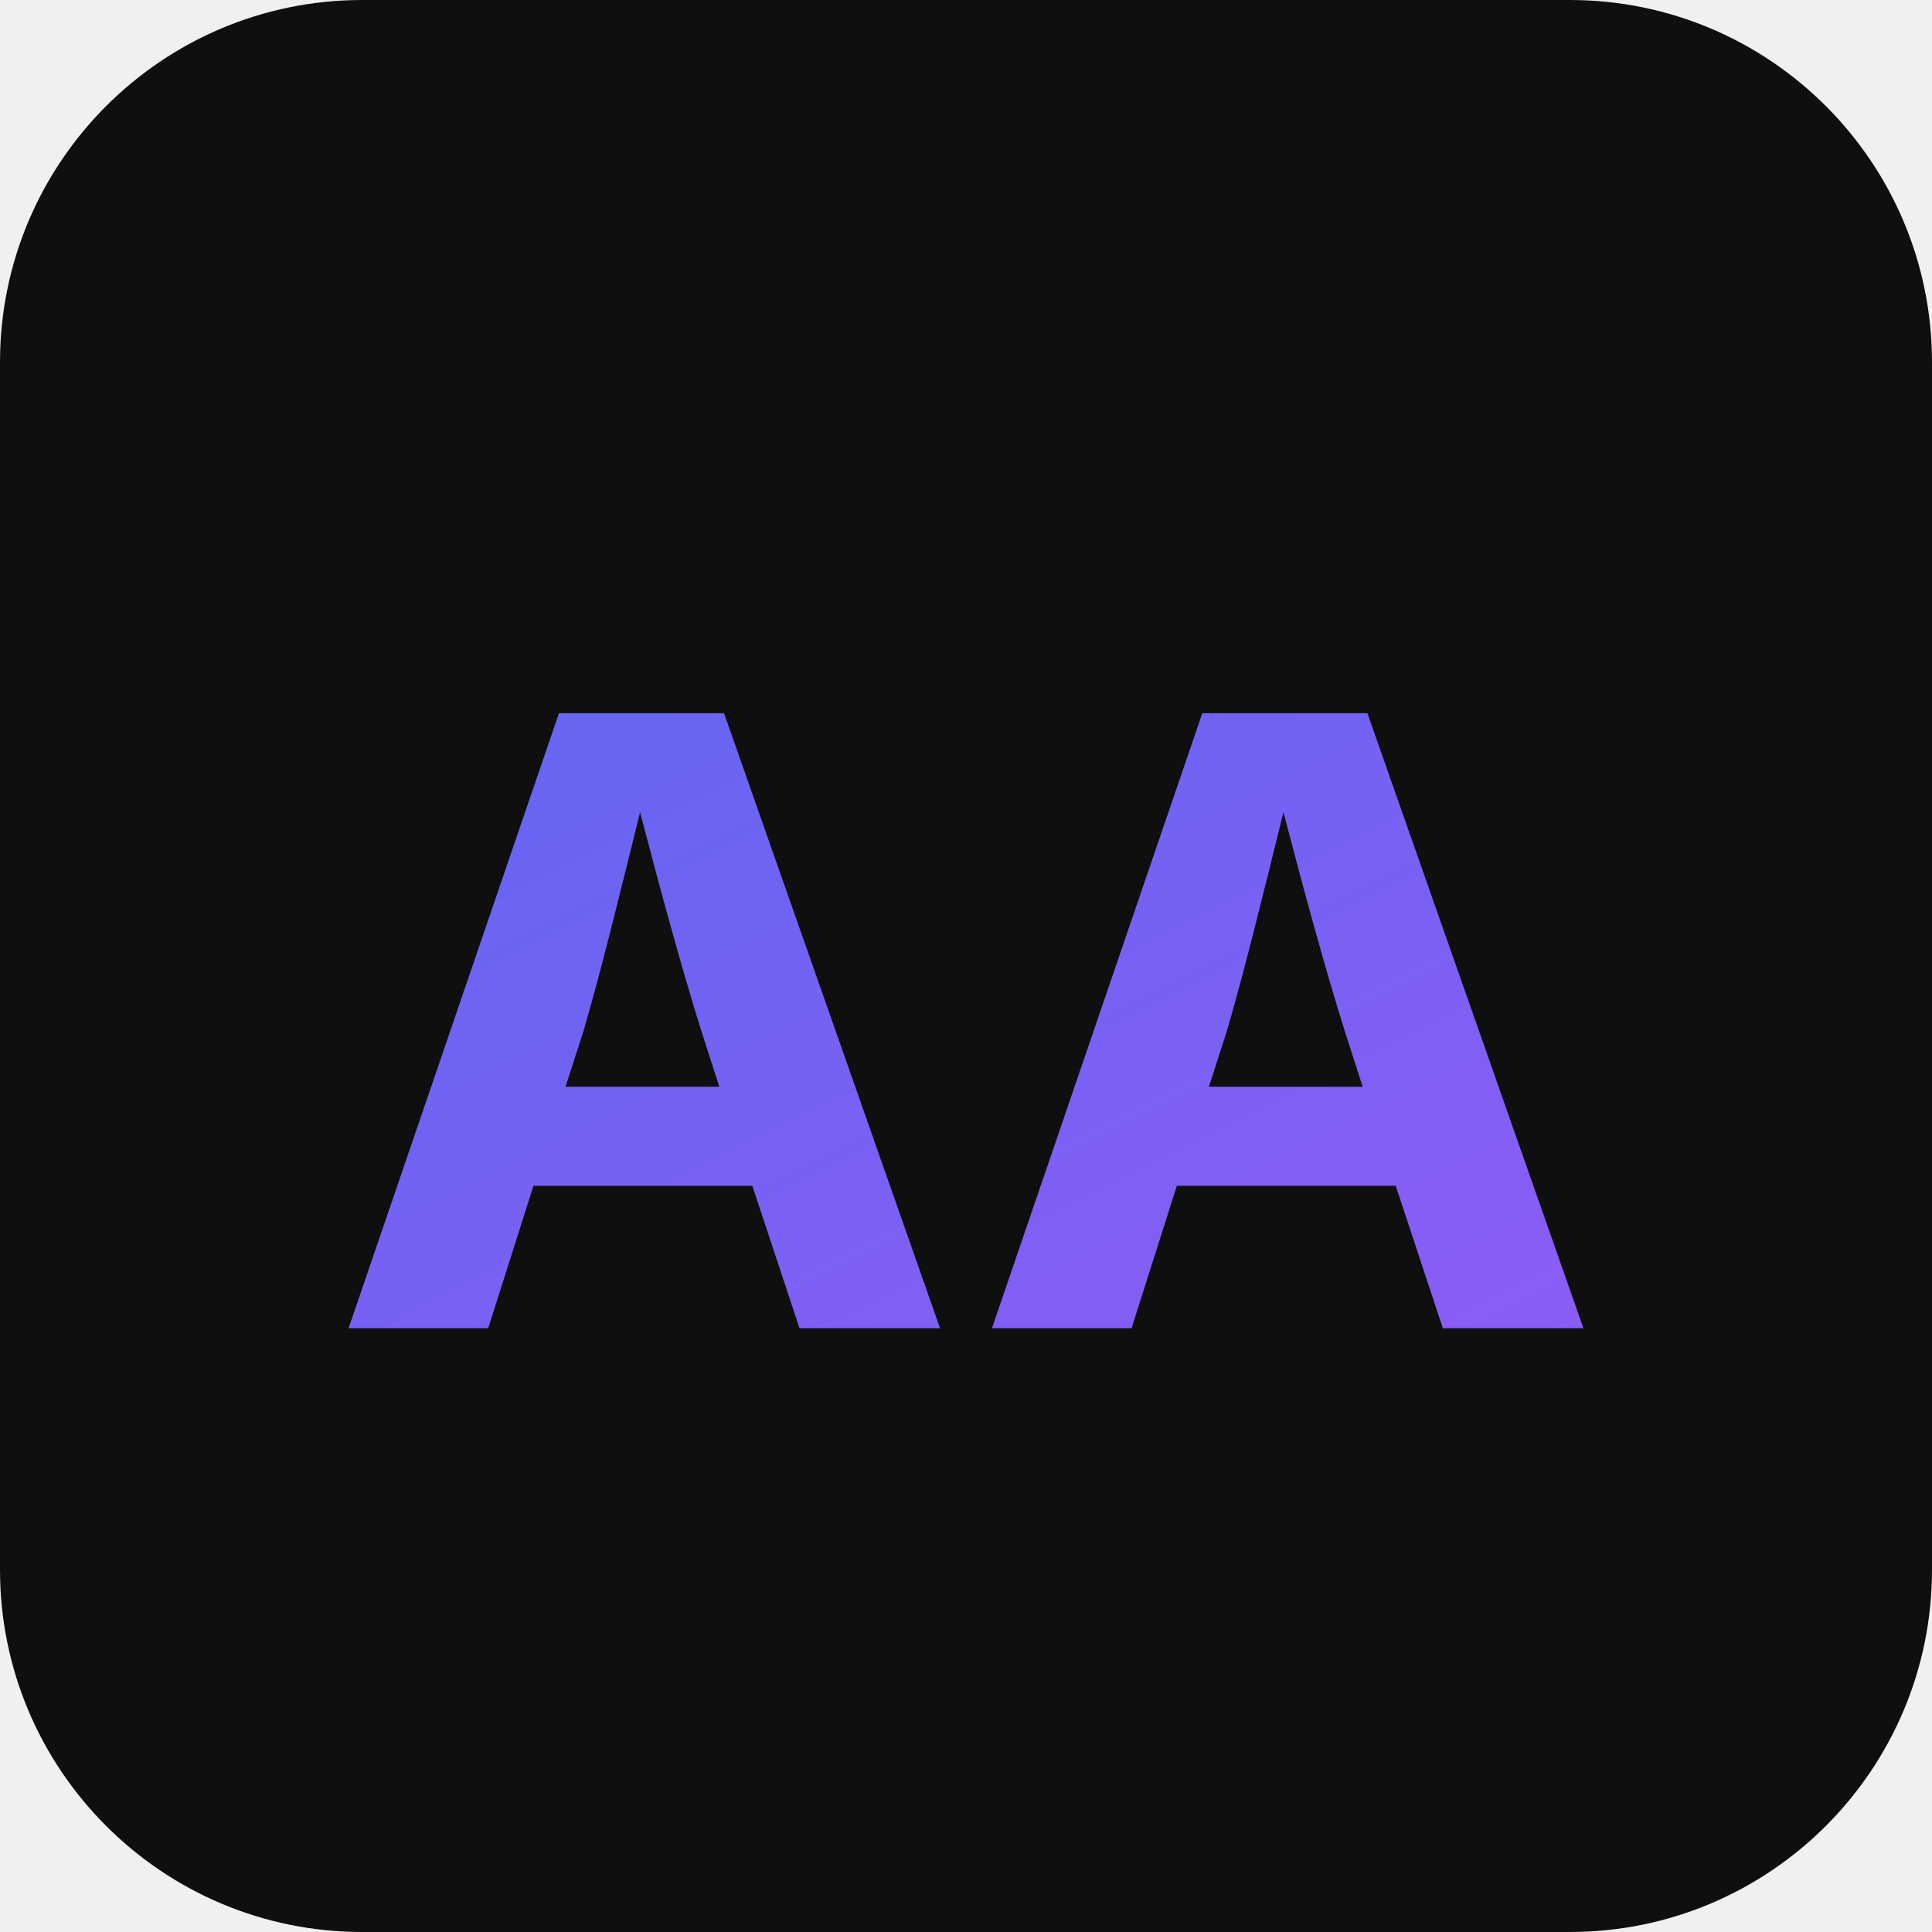
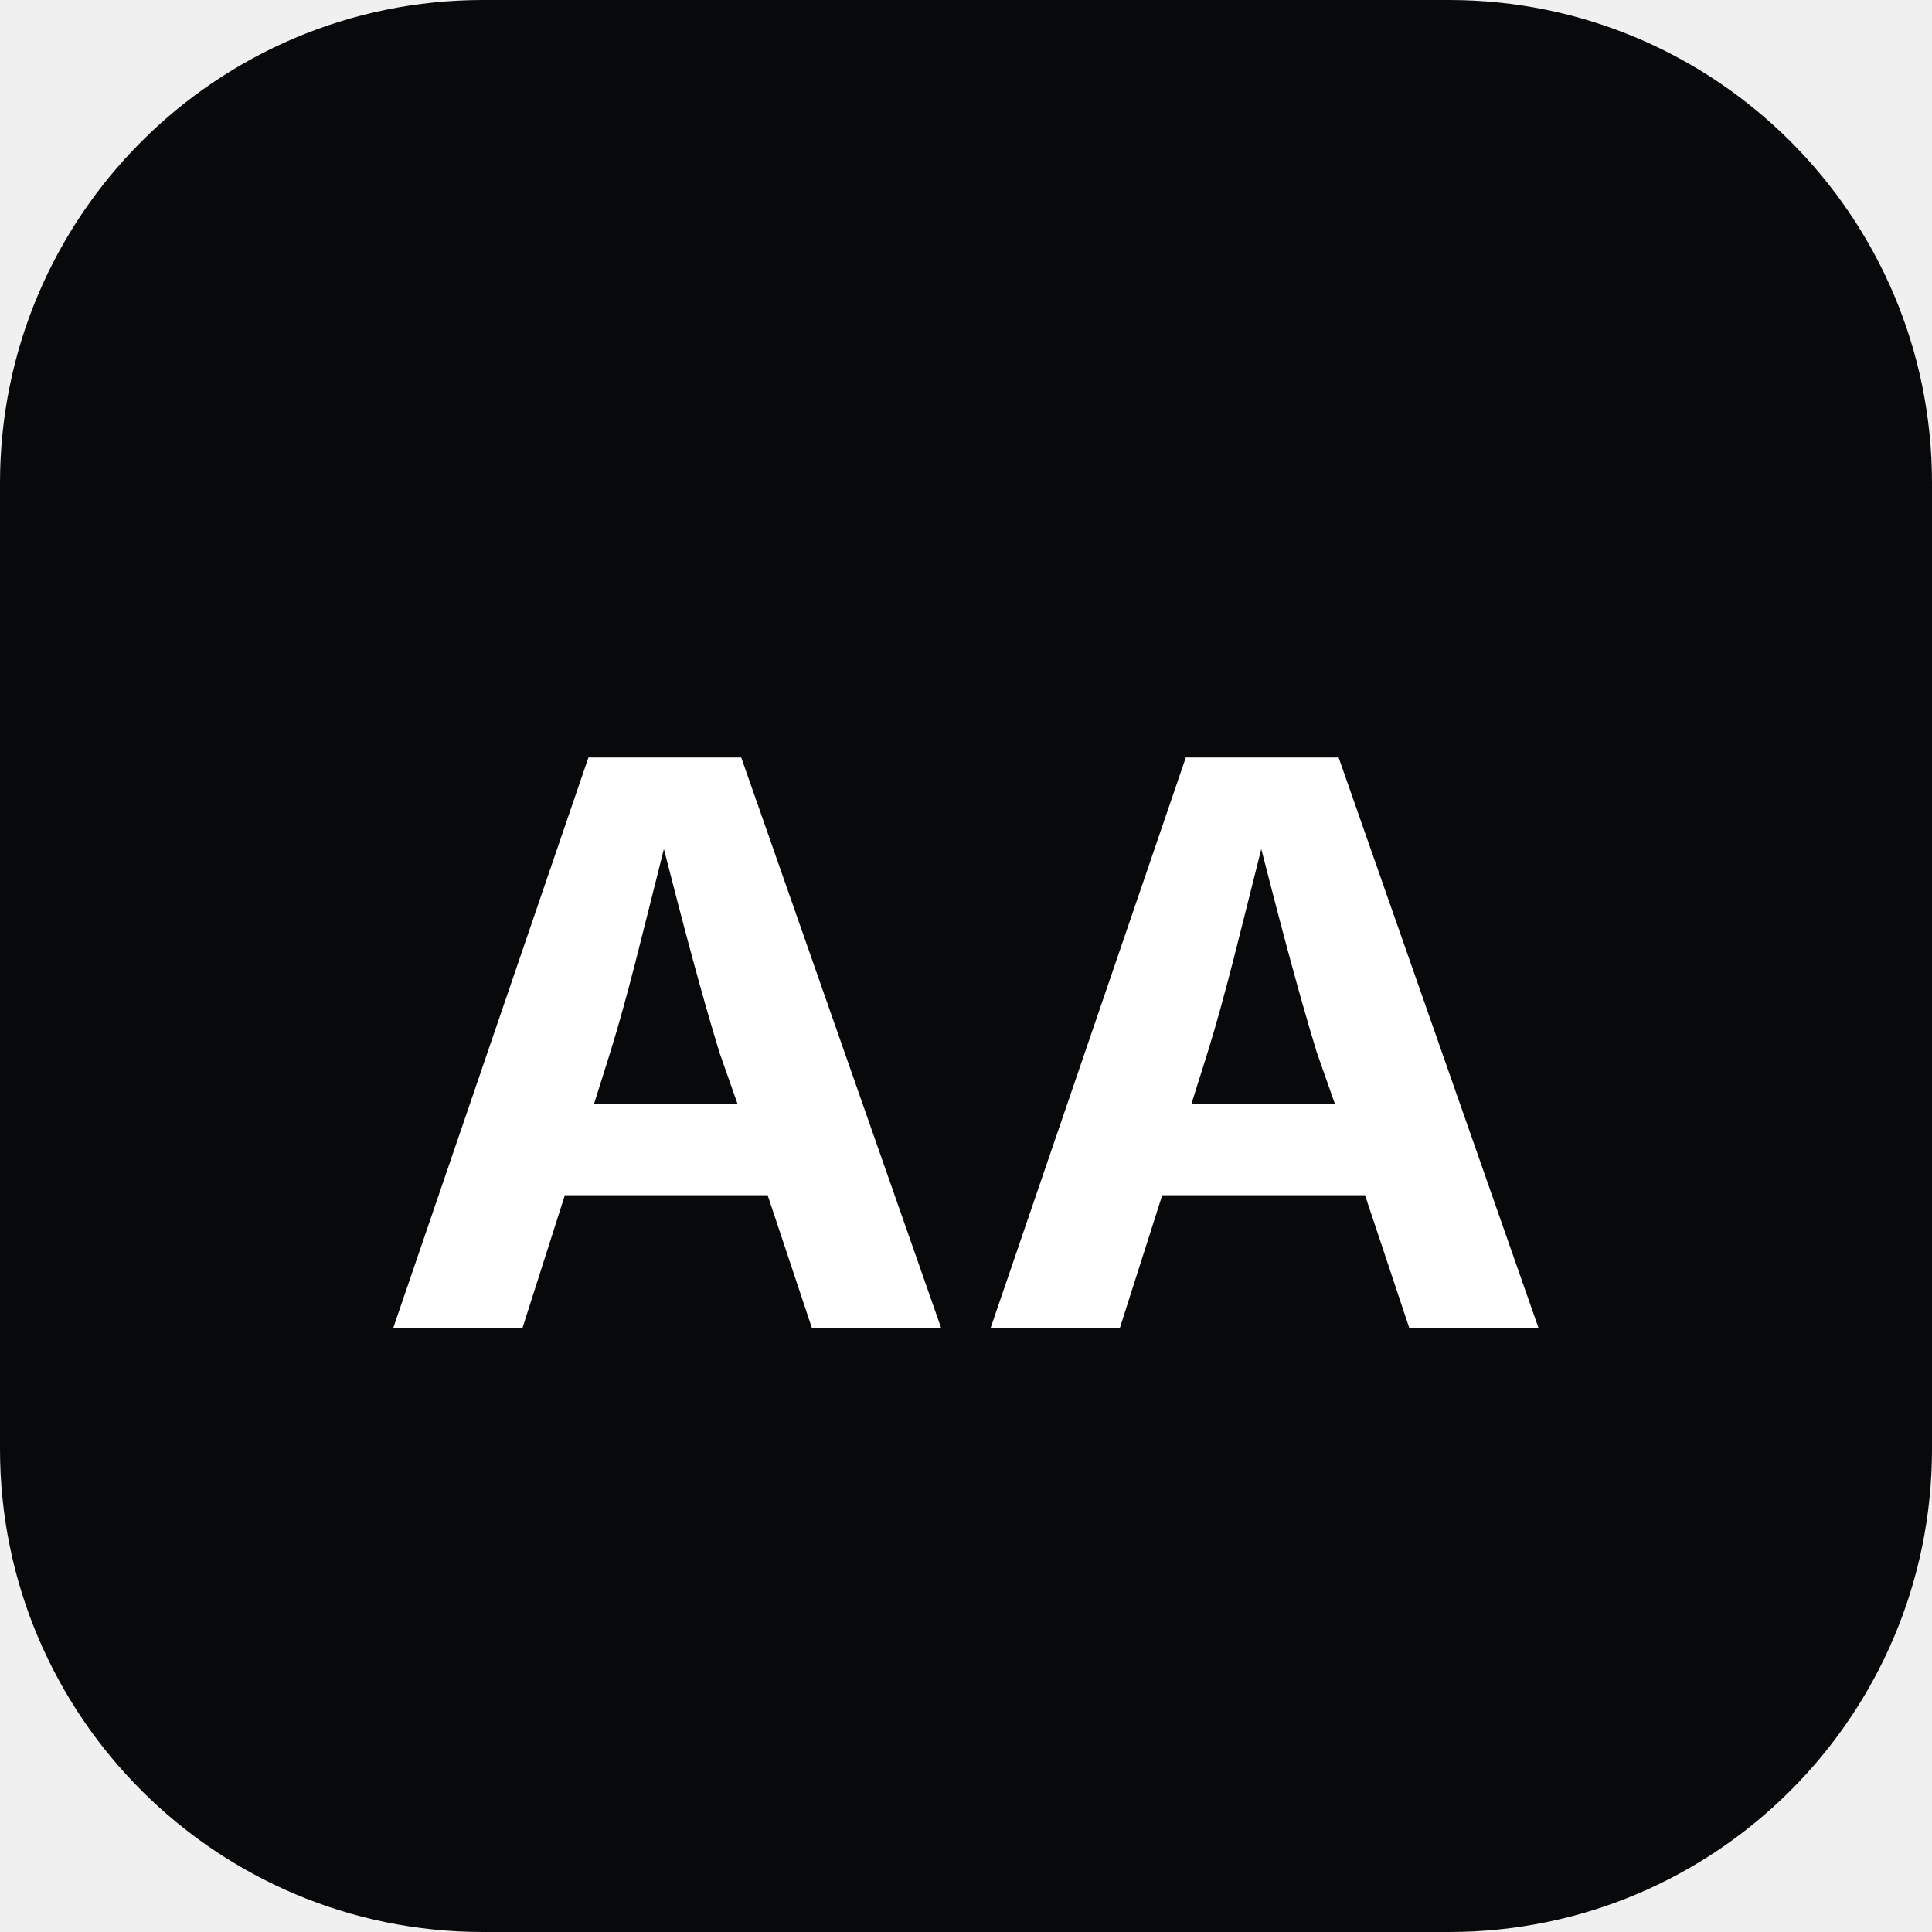
<svg xmlns="http://www.w3.org/2000/svg" viewBox="0 0 32 32">
-   <defs>
-     <linearGradient id="grad" x1="0%" y1="0%" x2="100%" y2="100%">
-       <stop offset="0%" style="stop-color:#6366f1" />
-       <stop offset="100%" style="stop-color:#8b5cf6" />
-     </linearGradient>
-   </defs>
-   <rect width="32" height="32" rx="6" fill="#0f0f0f" />
-   <text x="16" y="22" font-family="Inter, system-ui, sans-serif" font-size="14" font-weight="700" fill="url(#grad)" text-anchor="middle">AA</text>
+   <rect width="32" height="32" rx="8" fill="#08090a" />
+   <text x="16" y="22" font-family="Inter, system-ui, sans-serif" font-size="13" font-weight="700" fill="#fff" text-anchor="middle">AA</text>
</svg>
